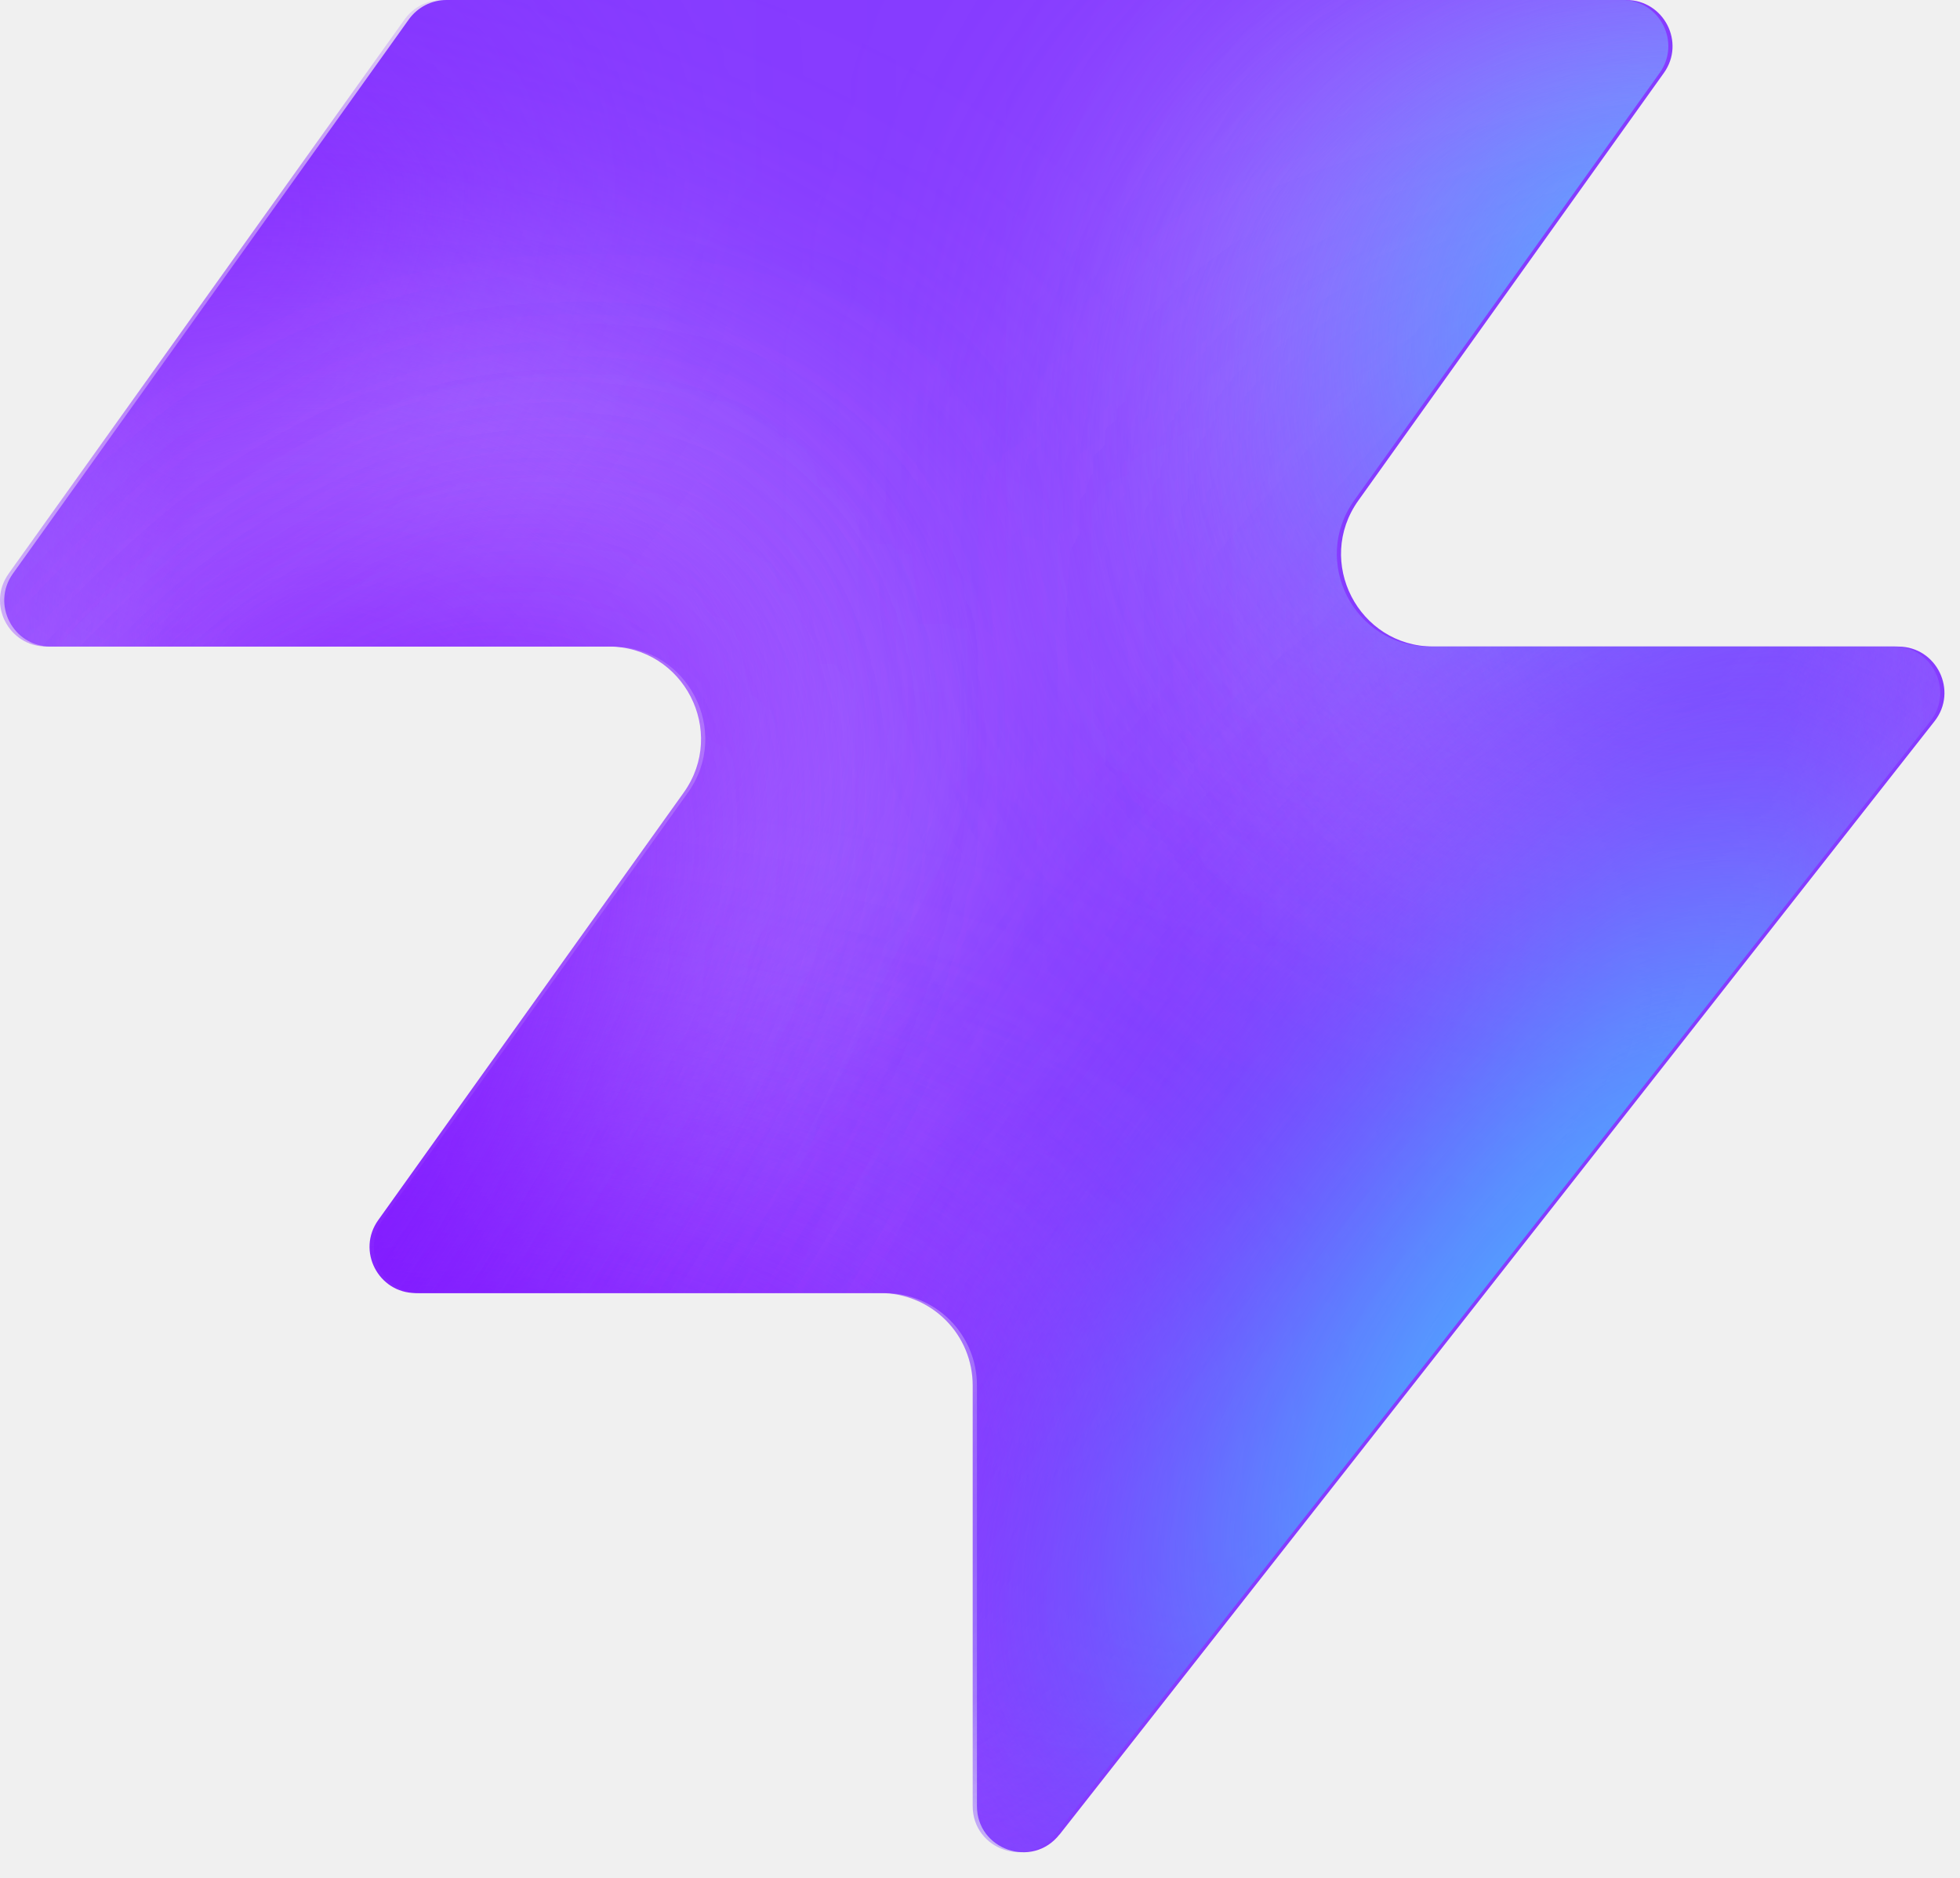
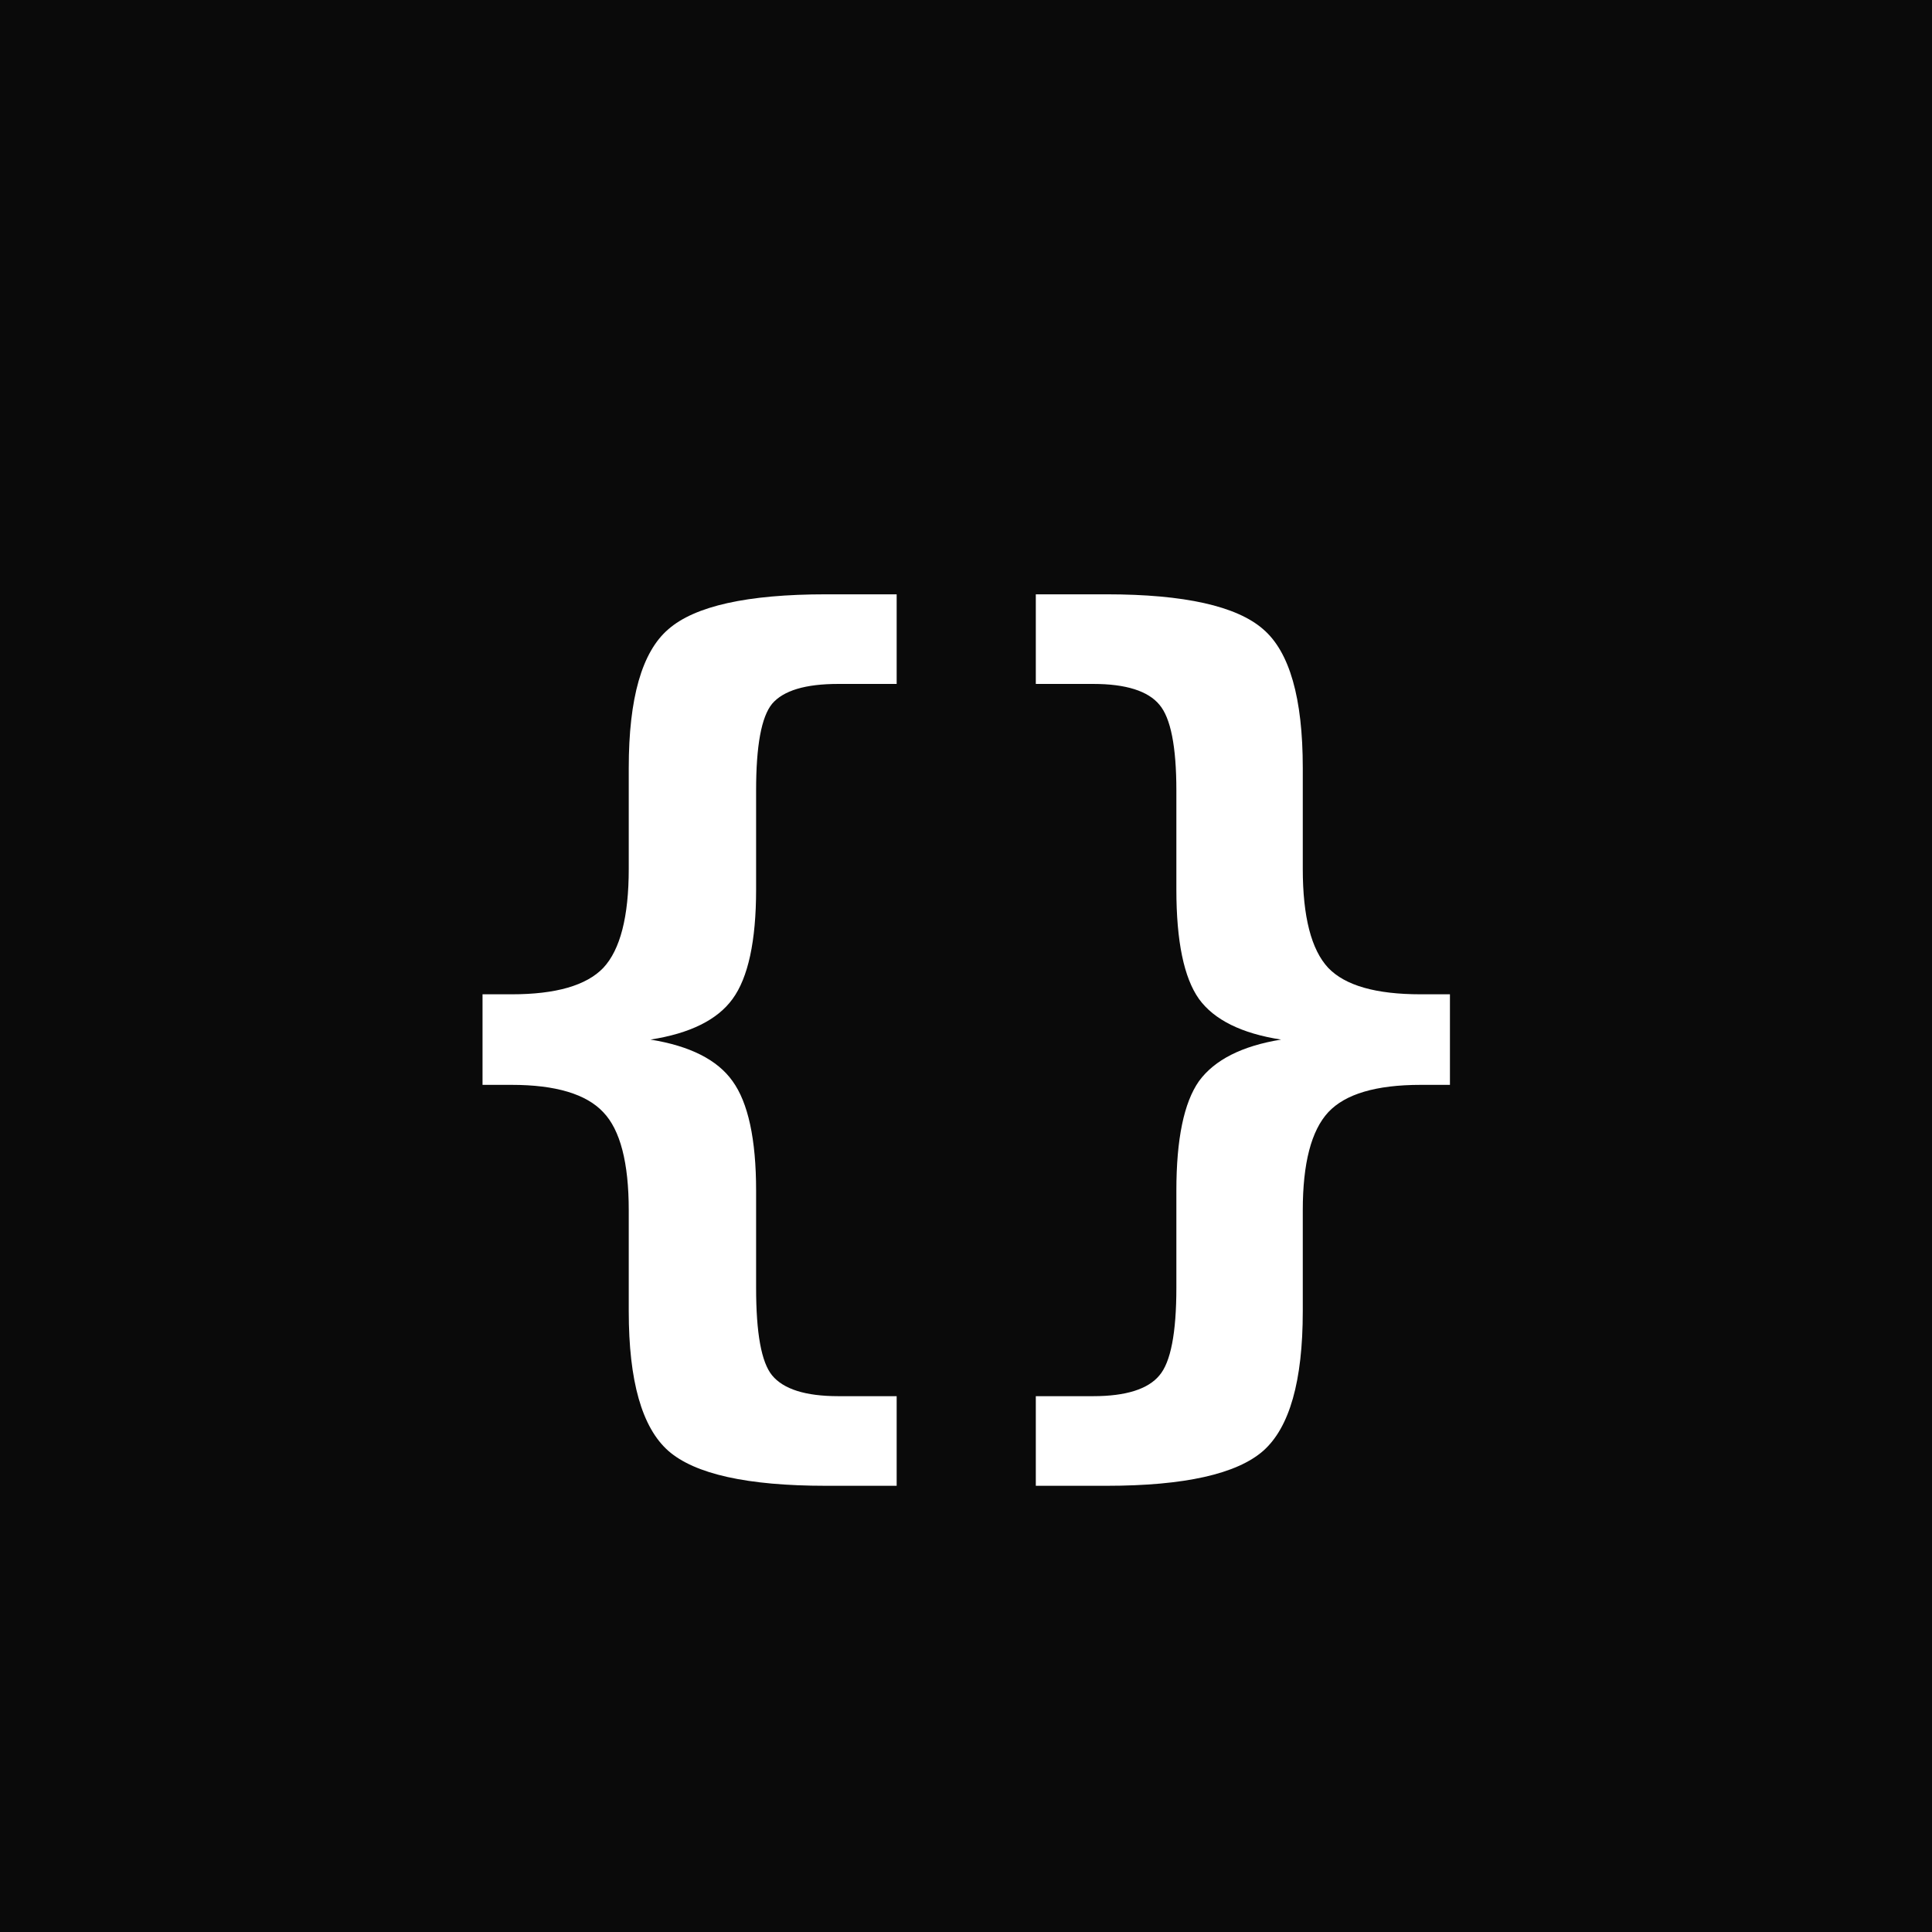
- <svg xmlns="http://www.w3.org/2000/svg" width="48" height="46" fill="none" viewBox="0 0 48 46">
-   <path fill="#863bff" d="M25.946 44.938c-.664.845-2.021.375-2.021-.698V33.937a2.26 2.26 0 0 0-2.262-2.262H10.287c-.92 0-1.456-1.04-.92-1.788l7.48-10.471c1.07-1.497 0-3.578-1.842-3.578H1.237c-.92 0-1.456-1.04-.92-1.788L10.013.474c.214-.297.556-.474.92-.474h28.894c.92 0 1.456 1.04.92 1.788l-7.48 10.471c-1.07 1.498 0 3.579 1.842 3.579h11.377c.943 0 1.473 1.088.89 1.83L25.947 44.94z" style="fill:#863bff;fill:color(display-p3 .525 .23 1);fill-opacity:1" />
-   <mask id="a" width="48" height="46" x="0" y="0" maskUnits="userSpaceOnUse" style="mask-type:alpha">
-     <path fill="#000" d="M25.842 44.938c-.664.844-2.021.375-2.021-.698V33.937a2.26 2.26 0 0 0-2.262-2.262H10.183c-.92 0-1.456-1.04-.92-1.788l7.48-10.471c1.07-1.498 0-3.579-1.842-3.579H1.133c-.92 0-1.456-1.04-.92-1.787L9.91.473c.214-.297.556-.474.92-.474h28.894c.92 0 1.456 1.04.92 1.788l-7.48 10.471c-1.07 1.498 0 3.578 1.842 3.578h11.377c.943 0 1.473 1.088.89 1.832L25.843 44.94z" style="fill:#000;fill-opacity:1" />
-   </mask>
-   <g mask="url(#a)">
-     <g filter="url(#b)">
-       <ellipse cx="5.508" cy="14.704" fill="#ede6ff" rx="5.508" ry="14.704" style="fill:#ede6ff;fill:color(display-p3 .927 .903 1);fill-opacity:1" transform="matrix(.00324 1 1 -.00324 -4.47 31.516)" />
-     </g>
-     <g filter="url(#c)">
-       <ellipse cx="10.399" cy="29.851" fill="#ede6ff" rx="10.399" ry="29.851" style="fill:#ede6ff;fill:color(display-p3 .927 .903 1);fill-opacity:1" transform="matrix(.00324 1 1 -.00324 -39.328 7.883)" />
-     </g>
-     <g filter="url(#d)">
-       <ellipse cx="5.508" cy="30.487" fill="#7e14ff" rx="5.508" ry="30.487" style="fill:#7e14ff;fill:color(display-p3 .492 .077 1);fill-opacity:1" transform="rotate(89.814 -25.913 -14.639)scale(1 -1)" />
-     </g>
-     <g filter="url(#e)">
-       <ellipse cx="5.508" cy="30.599" fill="#7e14ff" rx="5.508" ry="30.599" style="fill:#7e14ff;fill:color(display-p3 .492 .077 1);fill-opacity:1" transform="rotate(89.814 -32.644 -3.334)scale(1 -1)" />
-     </g>
-     <g filter="url(#f)">
-       <ellipse cx="5.508" cy="30.599" fill="#7e14ff" rx="5.508" ry="30.599" style="fill:#7e14ff;fill:color(display-p3 .492 .077 1);fill-opacity:1" transform="matrix(.00324 1 1 -.00324 -34.34 30.47)" />
-     </g>
-     <g filter="url(#g)">
-       <ellipse cx="14.072" cy="22.078" fill="#ede6ff" rx="14.072" ry="22.078" style="fill:#ede6ff;fill:color(display-p3 .927 .903 1);fill-opacity:1" transform="rotate(93.35 24.506 48.493)scale(-1 1)" />
-     </g>
-     <g filter="url(#h)">
-       <ellipse cx="3.47" cy="21.501" fill="#7e14ff" rx="3.47" ry="21.501" style="fill:#7e14ff;fill:color(display-p3 .492 .077 1);fill-opacity:1" transform="rotate(89.009 28.708 47.59)scale(-1 1)" />
-     </g>
-     <g filter="url(#i)">
-       <ellipse cx="3.47" cy="21.501" fill="#7e14ff" rx="3.47" ry="21.501" style="fill:#7e14ff;fill:color(display-p3 .492 .077 1);fill-opacity:1" transform="rotate(89.009 28.708 47.59)scale(-1 1)" />
-     </g>
-     <g filter="url(#j)">
-       <ellipse cx=".387" cy="8.972" fill="#7e14ff" rx="4.407" ry="29.108" style="fill:#7e14ff;fill:color(display-p3 .492 .077 1);fill-opacity:1" transform="rotate(39.51 .387 8.972)" />
-     </g>
-     <g filter="url(#k)">
-       <ellipse cx="47.523" cy="-6.092" fill="#7e14ff" rx="4.407" ry="29.108" style="fill:#7e14ff;fill:color(display-p3 .492 .077 1);fill-opacity:1" transform="rotate(37.892 47.523 -6.092)" />
-     </g>
-     <g filter="url(#l)">
-       <ellipse cx="41.412" cy="6.333" fill="#47bfff" rx="5.971" ry="9.665" style="fill:#47bfff;fill:color(display-p3 .28 .748 1);fill-opacity:1" transform="rotate(37.892 41.412 6.333)" />
-     </g>
-     <g filter="url(#m)">
-       <ellipse cx="-1.879" cy="38.332" fill="#7e14ff" rx="4.407" ry="29.108" style="fill:#7e14ff;fill:color(display-p3 .492 .077 1);fill-opacity:1" transform="rotate(37.892 -1.88 38.332)" />
-     </g>
-     <g filter="url(#n)">
-       <ellipse cx="-1.879" cy="38.332" fill="#7e14ff" rx="4.407" ry="29.108" style="fill:#7e14ff;fill:color(display-p3 .492 .077 1);fill-opacity:1" transform="rotate(37.892 -1.88 38.332)" />
-     </g>
-     <g filter="url(#o)">
-       <ellipse cx="35.651" cy="29.907" fill="#7e14ff" rx="4.407" ry="29.108" style="fill:#7e14ff;fill:color(display-p3 .492 .077 1);fill-opacity:1" transform="rotate(37.892 35.651 29.907)" />
-     </g>
-     <g filter="url(#p)">
-       <ellipse cx="38.418" cy="32.4" fill="#47bfff" rx="5.971" ry="15.297" style="fill:#47bfff;fill:color(display-p3 .28 .748 1);fill-opacity:1" transform="rotate(37.892 38.418 32.4)" />
-     </g>
-   </g>
-   <defs>
-     <filter id="b" width="60.045" height="41.654" x="-19.77" y="16.149" color-interpolation-filters="sRGB" filterUnits="userSpaceOnUse">
-       <feFlood flood-opacity="0" result="BackgroundImageFix" />
-       <feBlend in="SourceGraphic" in2="BackgroundImageFix" result="shape" />
-       <feGaussianBlur result="effect1_foregroundBlur_2002_17158" stdDeviation="7.659" />
-     </filter>
-     <filter id="c" width="90.34" height="51.437" x="-54.613" y="-7.533" color-interpolation-filters="sRGB" filterUnits="userSpaceOnUse">
-       <feFlood flood-opacity="0" result="BackgroundImageFix" />
-       <feBlend in="SourceGraphic" in2="BackgroundImageFix" result="shape" />
-       <feGaussianBlur result="effect1_foregroundBlur_2002_17158" stdDeviation="7.659" />
-     </filter>
-     <filter id="d" width="79.355" height="29.4" x="-49.64" y="2.03" color-interpolation-filters="sRGB" filterUnits="userSpaceOnUse">
-       <feFlood flood-opacity="0" result="BackgroundImageFix" />
-       <feBlend in="SourceGraphic" in2="BackgroundImageFix" result="shape" />
-       <feGaussianBlur result="effect1_foregroundBlur_2002_17158" stdDeviation="4.596" />
-     </filter>
-     <filter id="e" width="79.579" height="29.4" x="-45.045" y="20.029" color-interpolation-filters="sRGB" filterUnits="userSpaceOnUse">
-       <feFlood flood-opacity="0" result="BackgroundImageFix" />
-       <feBlend in="SourceGraphic" in2="BackgroundImageFix" result="shape" />
-       <feGaussianBlur result="effect1_foregroundBlur_2002_17158" stdDeviation="4.596" />
-     </filter>
-     <filter id="f" width="79.579" height="29.4" x="-43.513" y="21.178" color-interpolation-filters="sRGB" filterUnits="userSpaceOnUse">
-       <feFlood flood-opacity="0" result="BackgroundImageFix" />
-       <feBlend in="SourceGraphic" in2="BackgroundImageFix" result="shape" />
-       <feGaussianBlur result="effect1_foregroundBlur_2002_17158" stdDeviation="4.596" />
-     </filter>
-     <filter id="g" width="74.749" height="58.852" x="15.756" y="-17.901" color-interpolation-filters="sRGB" filterUnits="userSpaceOnUse">
-       <feFlood flood-opacity="0" result="BackgroundImageFix" />
-       <feBlend in="SourceGraphic" in2="BackgroundImageFix" result="shape" />
-       <feGaussianBlur result="effect1_foregroundBlur_2002_17158" stdDeviation="7.659" />
-     </filter>
-     <filter id="h" width="61.377" height="25.362" x="23.548" y="2.284" color-interpolation-filters="sRGB" filterUnits="userSpaceOnUse">
-       <feFlood flood-opacity="0" result="BackgroundImageFix" />
-       <feBlend in="SourceGraphic" in2="BackgroundImageFix" result="shape" />
-       <feGaussianBlur result="effect1_foregroundBlur_2002_17158" stdDeviation="4.596" />
-     </filter>
-     <filter id="i" width="61.377" height="25.362" x="23.548" y="2.284" color-interpolation-filters="sRGB" filterUnits="userSpaceOnUse">
-       <feFlood flood-opacity="0" result="BackgroundImageFix" />
-       <feBlend in="SourceGraphic" in2="BackgroundImageFix" result="shape" />
-       <feGaussianBlur result="effect1_foregroundBlur_2002_17158" stdDeviation="4.596" />
-     </filter>
-     <filter id="j" width="56.045" height="63.649" x="-27.636" y="-22.853" color-interpolation-filters="sRGB" filterUnits="userSpaceOnUse">
-       <feFlood flood-opacity="0" result="BackgroundImageFix" />
-       <feBlend in="SourceGraphic" in2="BackgroundImageFix" result="shape" />
-       <feGaussianBlur result="effect1_foregroundBlur_2002_17158" stdDeviation="4.596" />
-     </filter>
-     <filter id="k" width="54.814" height="64.646" x="20.116" y="-38.415" color-interpolation-filters="sRGB" filterUnits="userSpaceOnUse">
-       <feFlood flood-opacity="0" result="BackgroundImageFix" />
-       <feBlend in="SourceGraphic" in2="BackgroundImageFix" result="shape" />
-       <feGaussianBlur result="effect1_foregroundBlur_2002_17158" stdDeviation="4.596" />
-     </filter>
-     <filter id="l" width="33.541" height="35.313" x="24.641" y="-11.323" color-interpolation-filters="sRGB" filterUnits="userSpaceOnUse">
-       <feFlood flood-opacity="0" result="BackgroundImageFix" />
-       <feBlend in="SourceGraphic" in2="BackgroundImageFix" result="shape" />
-       <feGaussianBlur result="effect1_foregroundBlur_2002_17158" stdDeviation="4.596" />
-     </filter>
-     <filter id="m" width="54.814" height="64.646" x="-29.286" y="6.009" color-interpolation-filters="sRGB" filterUnits="userSpaceOnUse">
-       <feFlood flood-opacity="0" result="BackgroundImageFix" />
-       <feBlend in="SourceGraphic" in2="BackgroundImageFix" result="shape" />
-       <feGaussianBlur result="effect1_foregroundBlur_2002_17158" stdDeviation="4.596" />
-     </filter>
-     <filter id="n" width="54.814" height="64.646" x="-29.286" y="6.009" color-interpolation-filters="sRGB" filterUnits="userSpaceOnUse">
-       <feFlood flood-opacity="0" result="BackgroundImageFix" />
-       <feBlend in="SourceGraphic" in2="BackgroundImageFix" result="shape" />
-       <feGaussianBlur result="effect1_foregroundBlur_2002_17158" stdDeviation="4.596" />
-     </filter>
-     <filter id="o" width="54.814" height="64.646" x="8.244" y="-2.416" color-interpolation-filters="sRGB" filterUnits="userSpaceOnUse">
-       <feFlood flood-opacity="0" result="BackgroundImageFix" />
-       <feBlend in="SourceGraphic" in2="BackgroundImageFix" result="shape" />
-       <feGaussianBlur result="effect1_foregroundBlur_2002_17158" stdDeviation="4.596" />
-     </filter>
-     <filter id="p" width="39.409" height="43.623" x="18.713" y="10.588" color-interpolation-filters="sRGB" filterUnits="userSpaceOnUse">
-       <feFlood flood-opacity="0" result="BackgroundImageFix" />
-       <feBlend in="SourceGraphic" in2="BackgroundImageFix" result="shape" />
-       <feGaussianBlur result="effect1_foregroundBlur_2002_17158" stdDeviation="4.596" />
-     </filter>
-   </defs>
+ <svg xmlns="http://www.w3.org/2000/svg" width="32" height="32" viewBox="0 0 32 32" fill="none">
+   <rect width="32" height="32" fill="#0A0A0A" />
+   <text x="16" y="22" font-family="Geist Mono, ui-monospace, monospace" font-weight="600" font-size="16" fill="#FFFFFF" text-anchor="middle" letter-spacing="-0.5">{}</text>
</svg>
